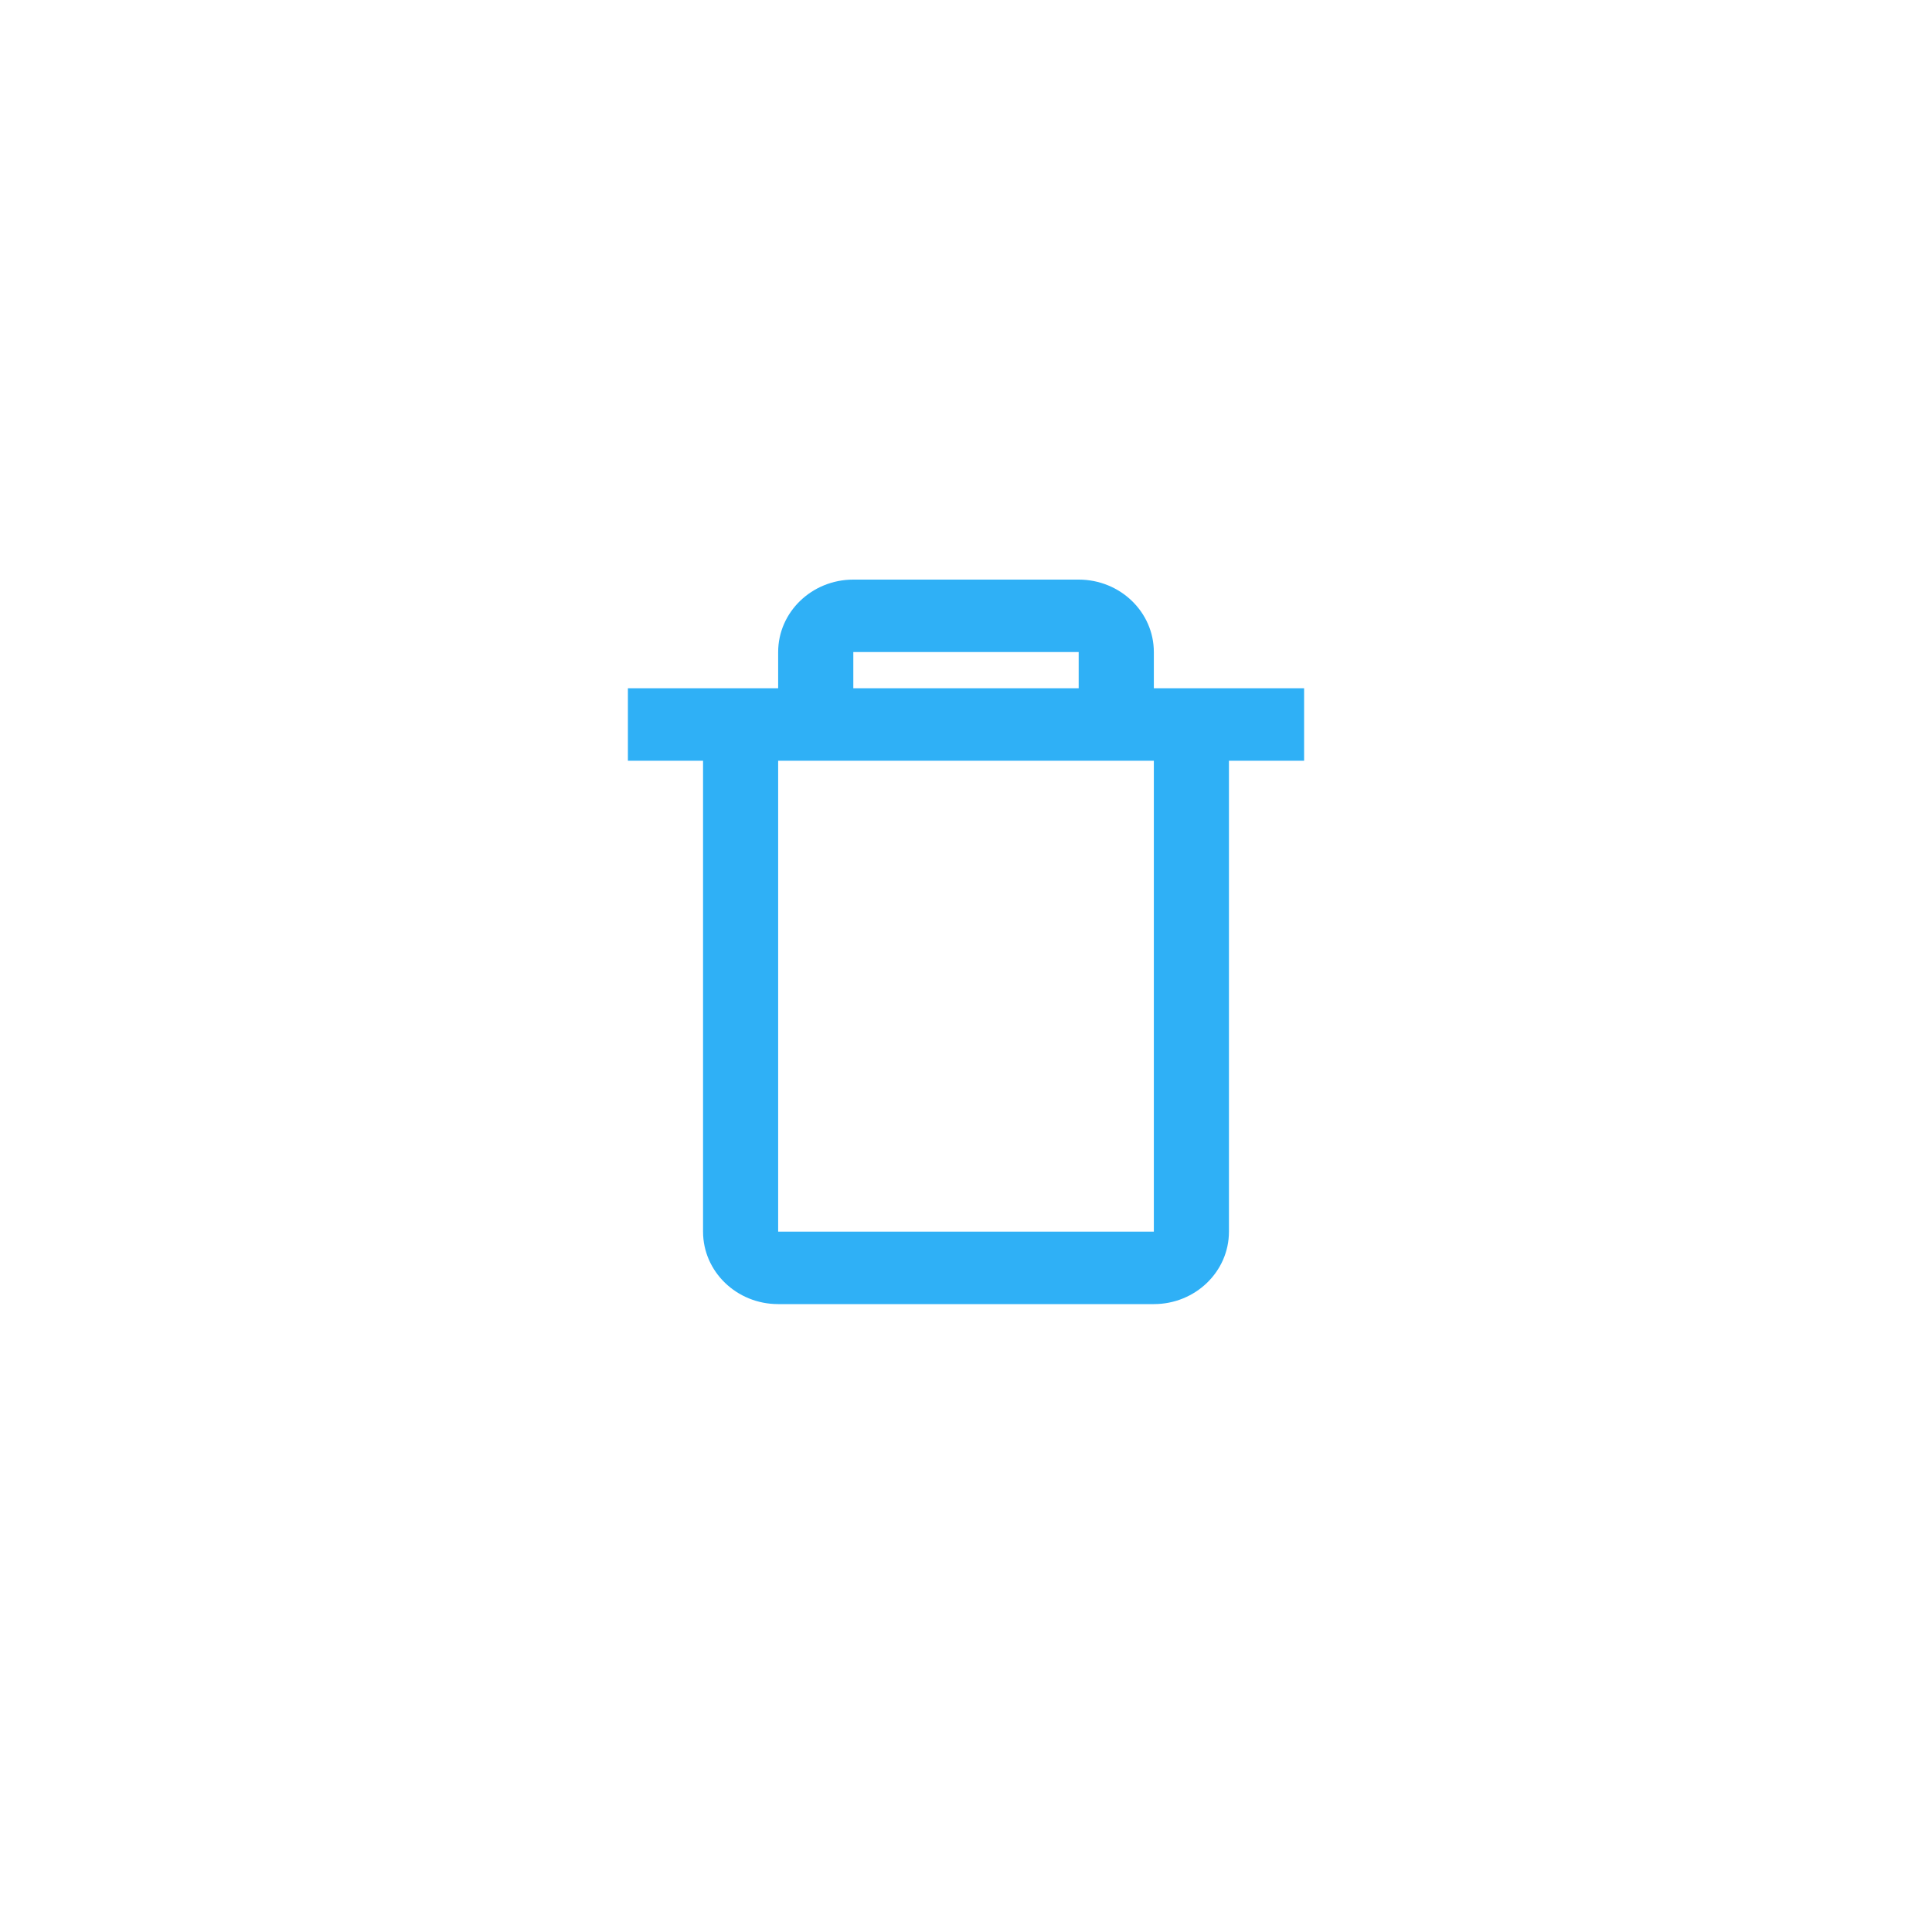
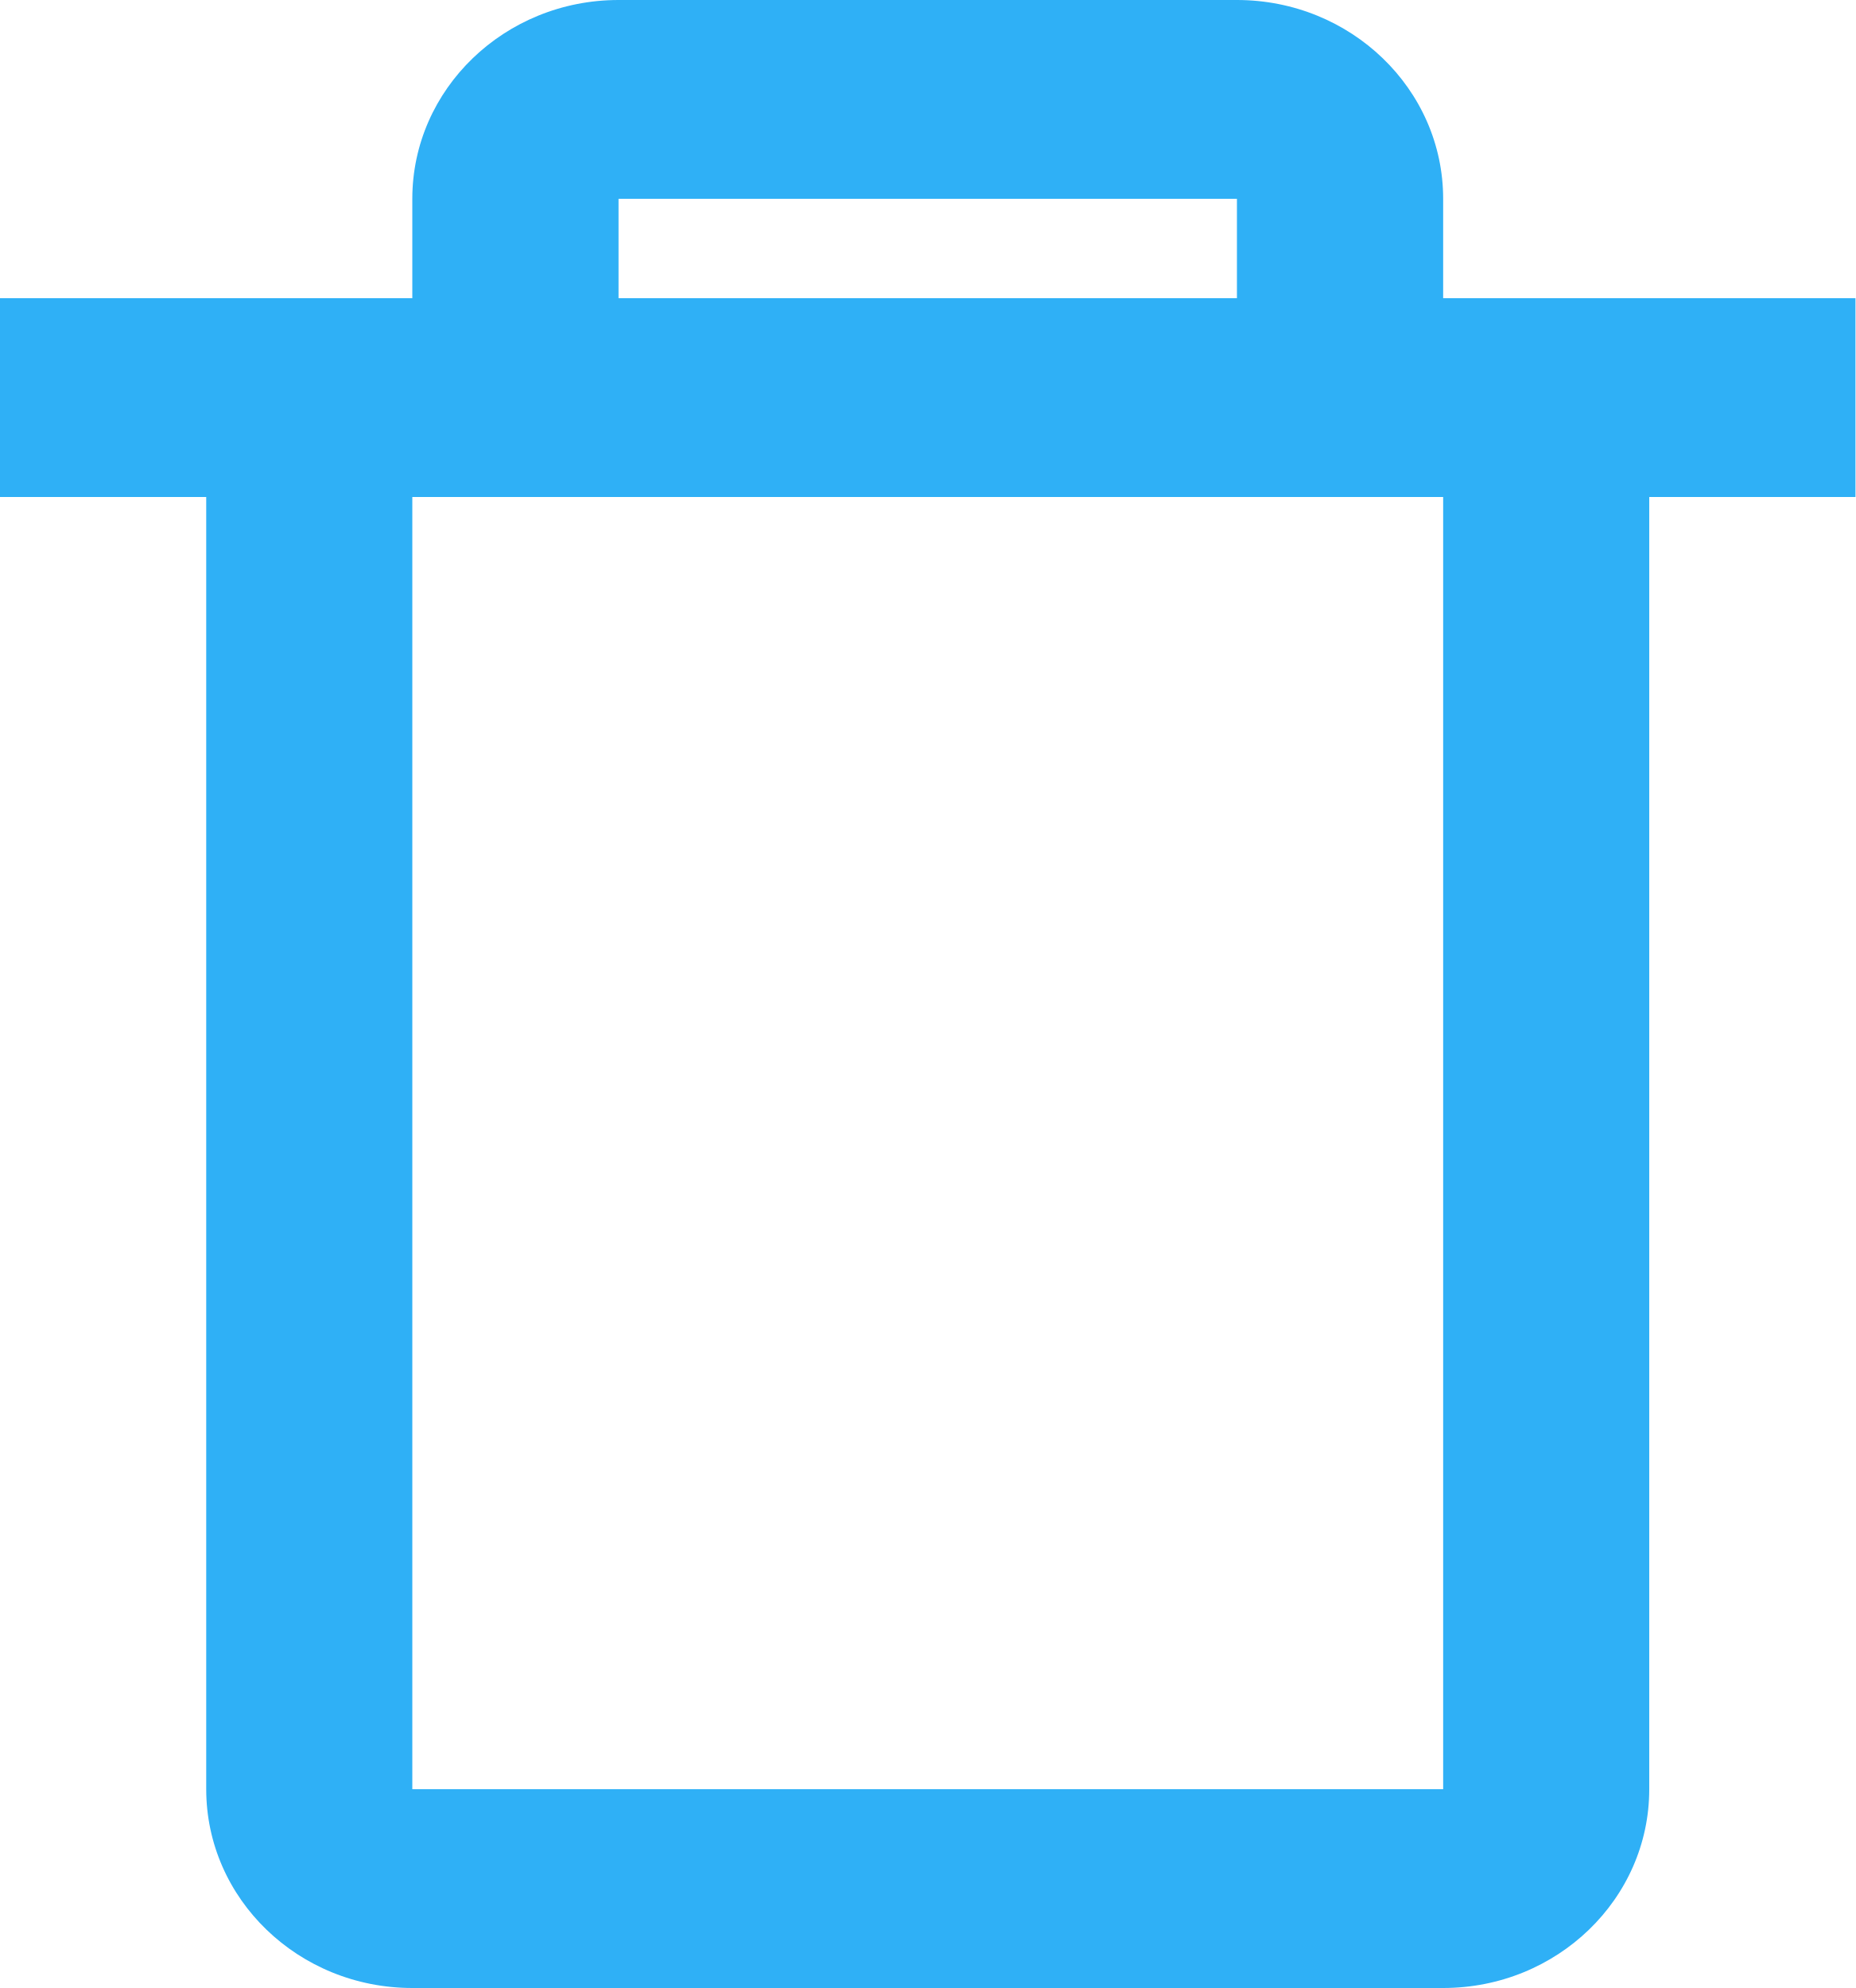
- <svg xmlns="http://www.w3.org/2000/svg" width="40" height="40" viewBox="0 0 40 40" fill="none">
-   <path d="M23.889 27H16.111C15.252 27 14.556 26.328 14.556 25.5V15.75H13V14.25H16.111V13.5C16.111 12.672 16.808 12 17.667 12H22.333C23.192 12 23.889 12.672 23.889 13.5V14.25H27V15.75H25.444V25.5C25.444 26.328 24.748 27 23.889 27ZM16.111 15.75V25.5H23.889V15.75H16.111ZM17.667 13.5V14.25H22.333V13.5H17.667Z" fill="#2FB0F6" />
+ <svg xmlns="http://www.w3.org/2000/svg" width="14" height="15" viewBox="0 0 14 15" fill="none">
+   <path d="M10.889 15H3.111C2.252 15 1.556 14.328 1.556 13.5V3.75H0V2.25H3.111V1.5C3.111 0.672 3.808 0 4.667 0H9.333C10.192 0 10.889 0.672 10.889 1.5V2.25H14V3.75H12.444V13.5C12.444 14.328 11.748 15 10.889 15ZM3.111 3.75V13.5H10.889V3.75H3.111ZM4.667 1.5V2.25H9.333V1.5H4.667Z" fill="#2FB0F6" />
</svg>
